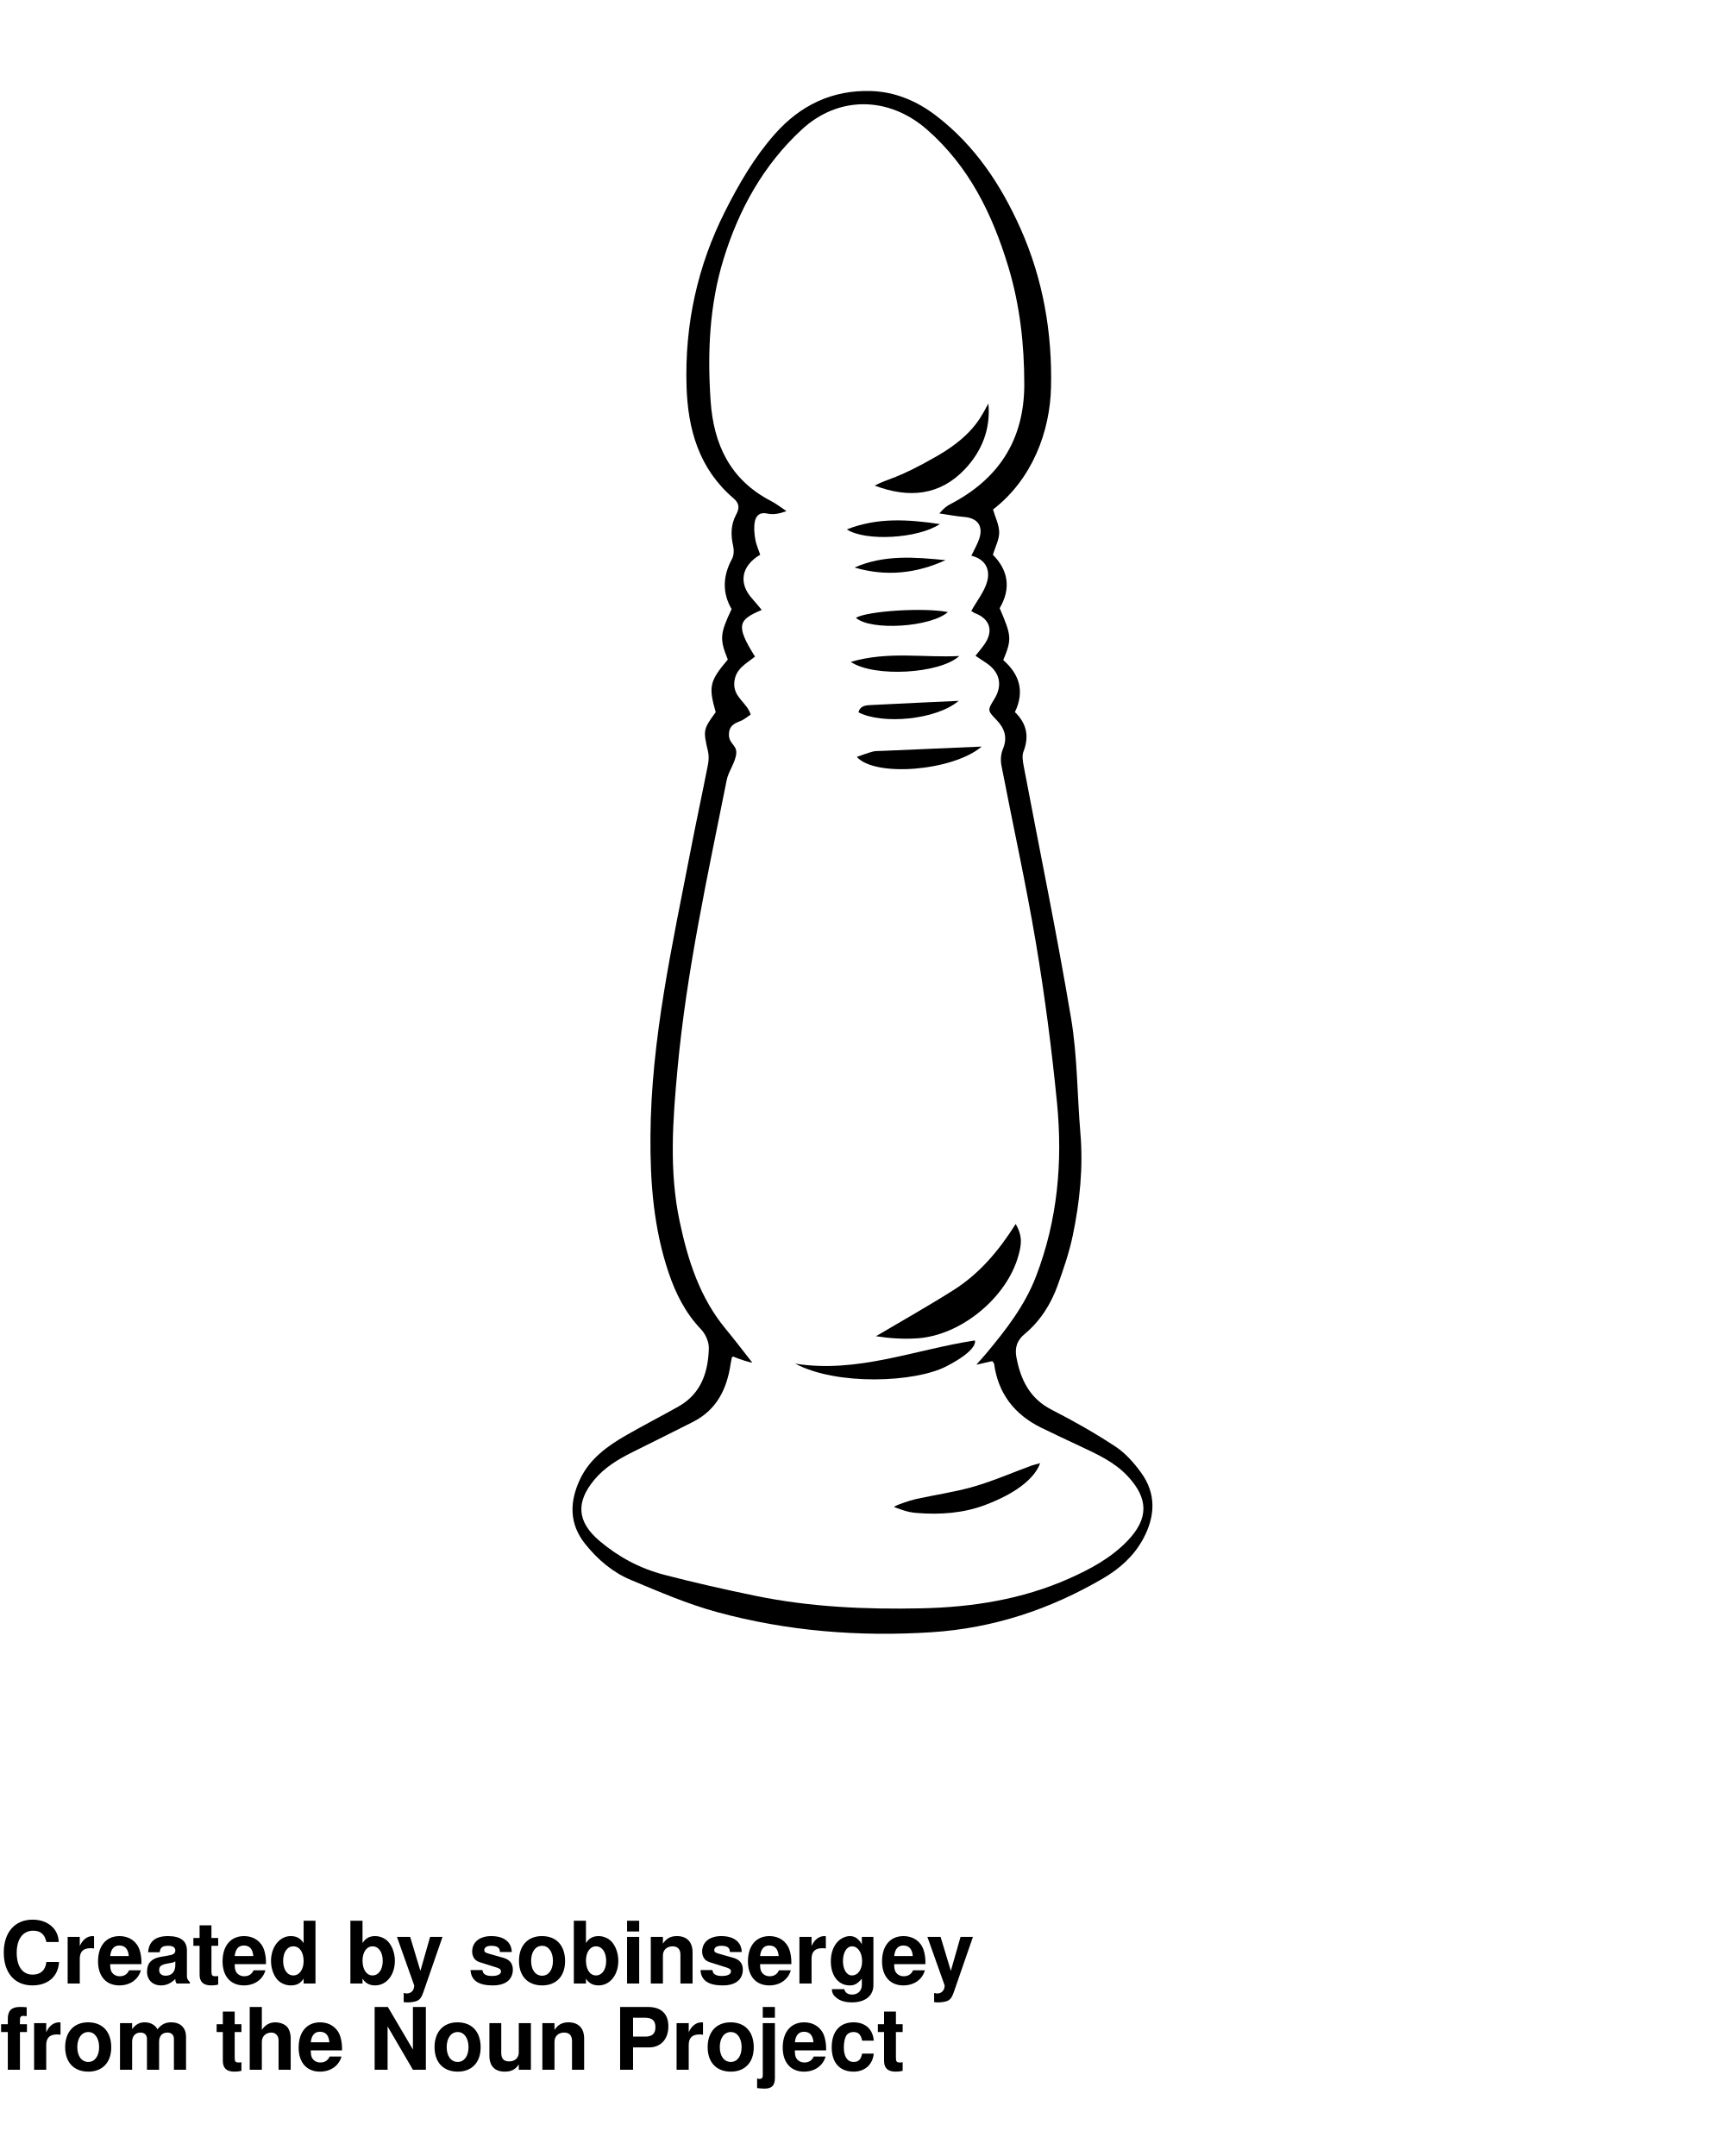
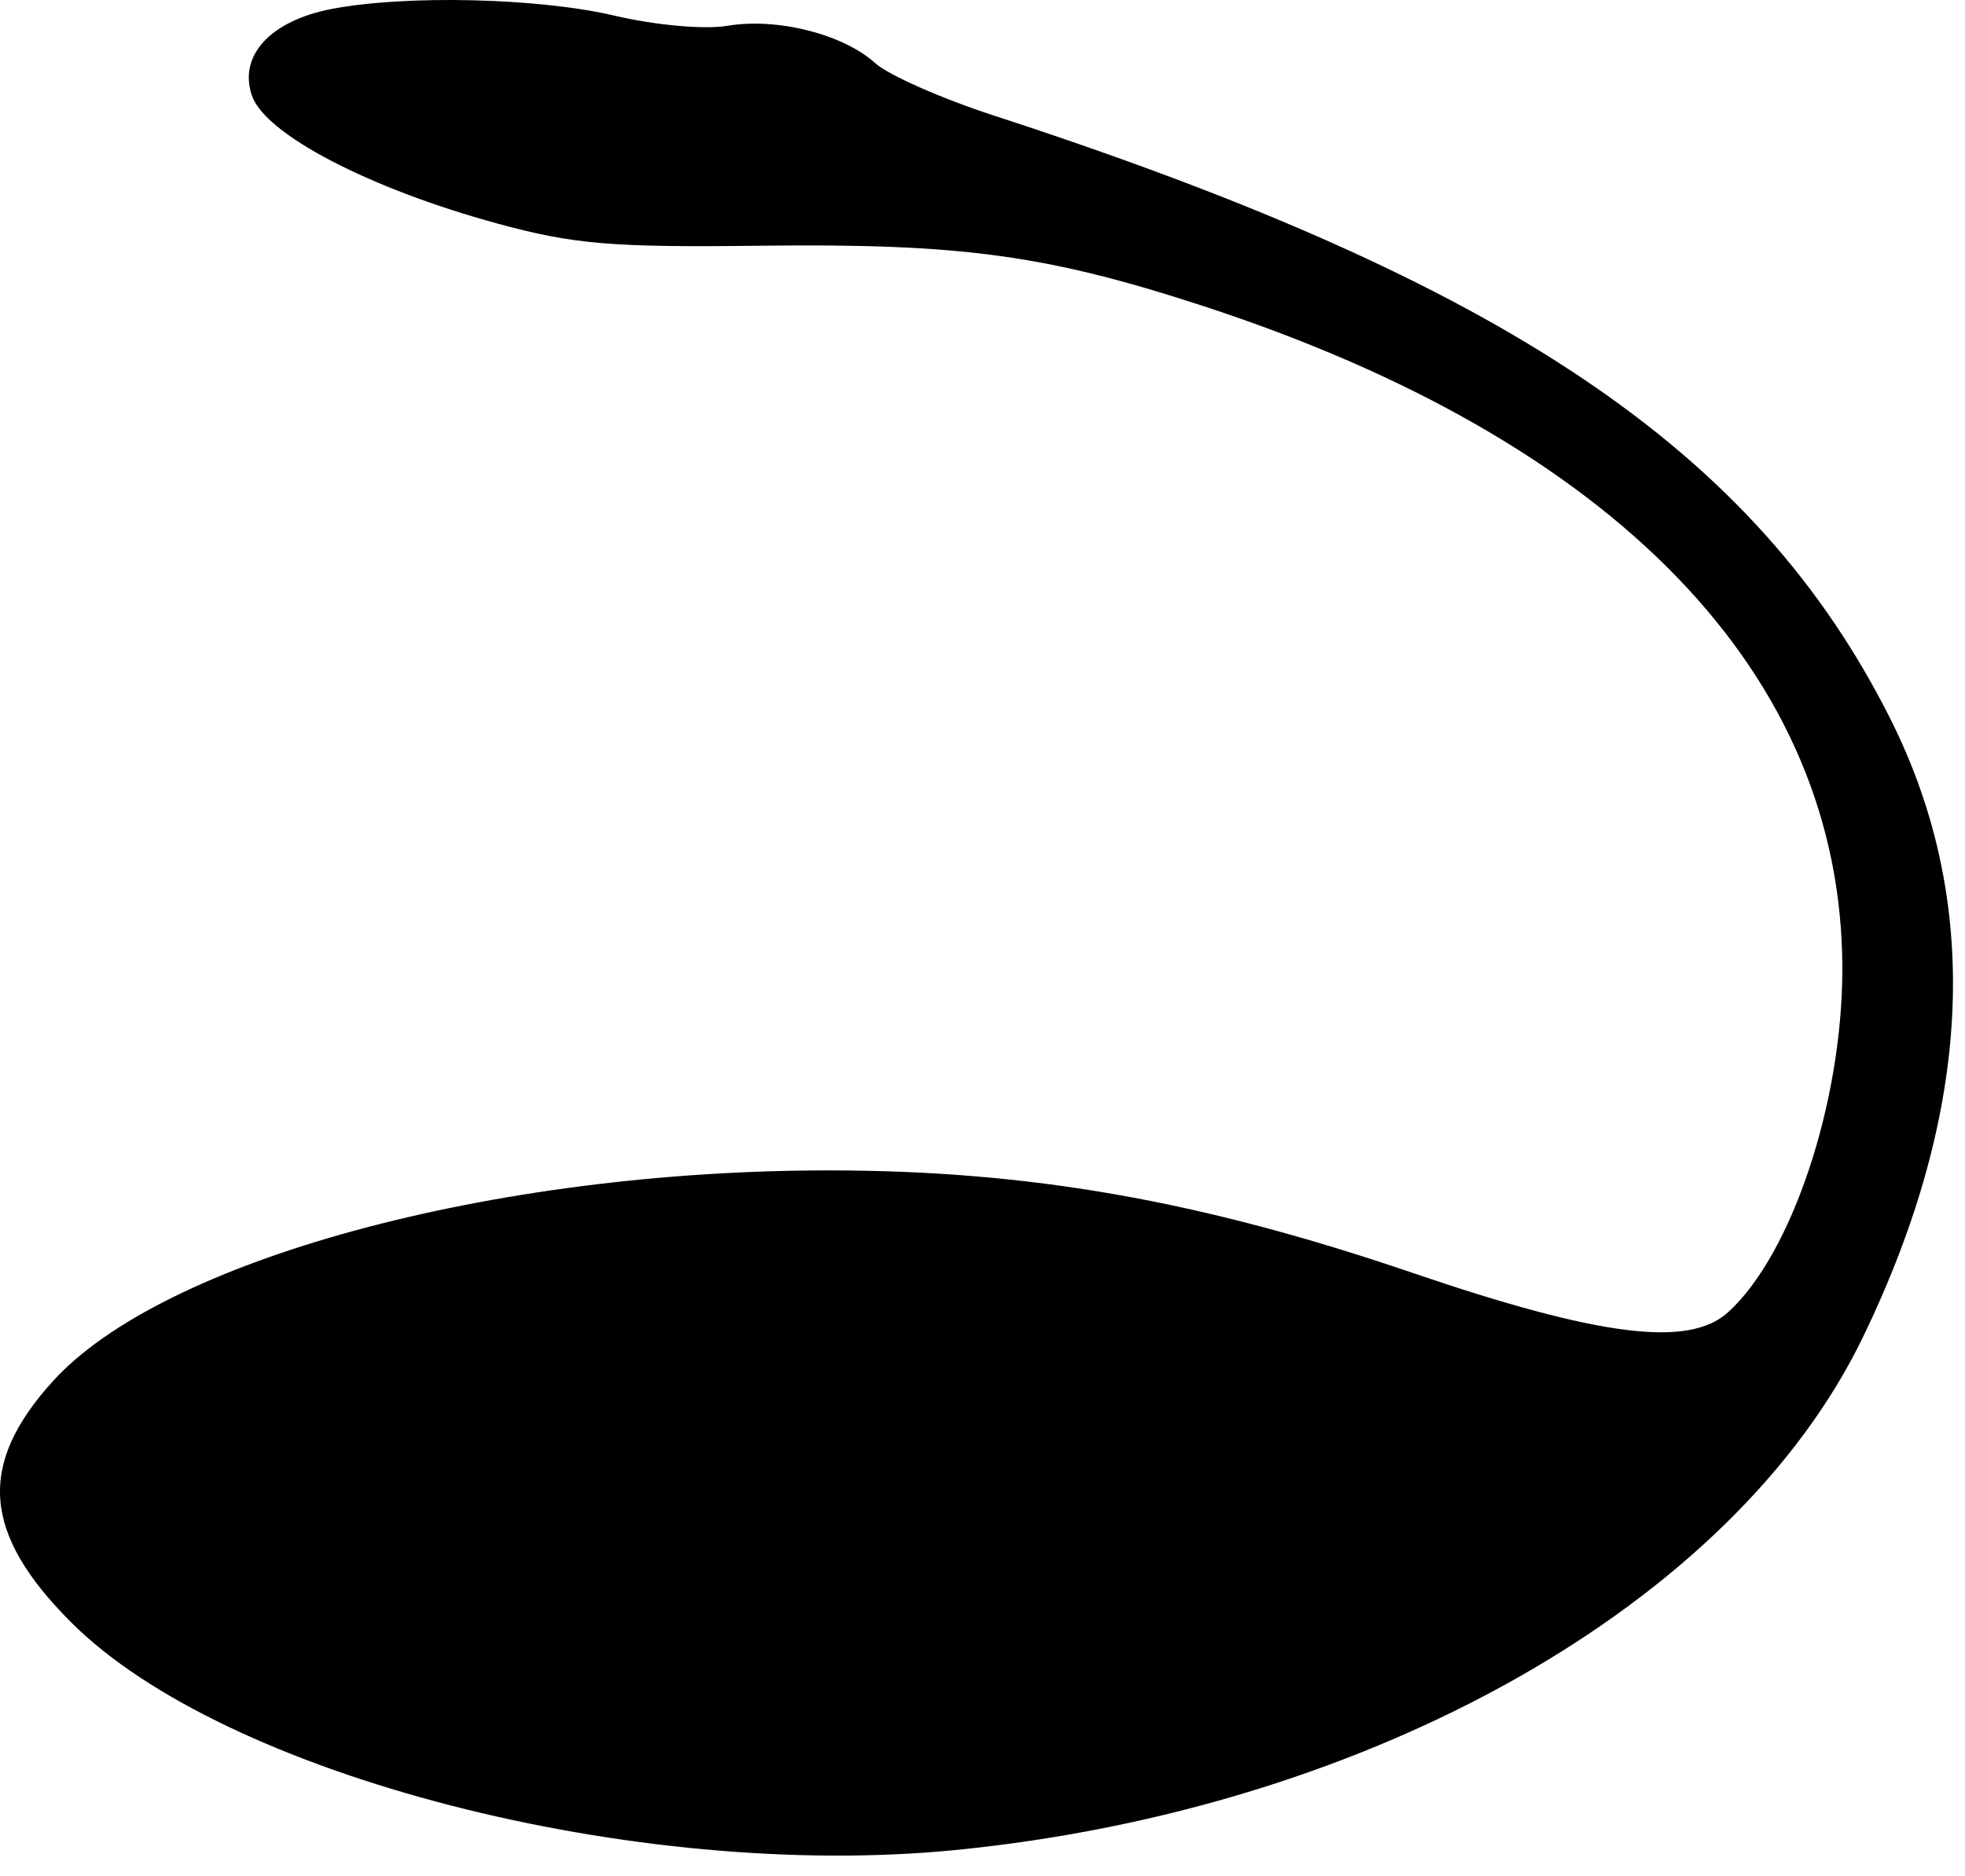
- <svg xmlns="http://www.w3.org/2000/svg" version="1.1" x="0px" y="0px" viewBox="0 0 100 125" style="enable-background:new 0 0 100 100;" xml:space="preserve">
-   <path d="M41.491,41.291c-0.428-1.489-0.356-1.802,0.701-3.052c-0.48-1.188-0.461-1.482,0.22-2.925  c-0.549-0.94-0.515-1.919,0.024-2.911c0.112-0.206,0.119-0.518,0.064-0.757c-0.145-0.634-0.136-1.23,0.177-1.815  c0.181-0.337,0.214-0.625-0.147-0.933c-2-1.708-2.657-3.986-2.731-6.516c-0.105-3.572,0.628-6.951,2.24-10.143  c0.806-1.595,1.694-3.129,2.887-4.475c1.485-1.676,3.334-2.555,5.569-2.486c1.395,0.043,2.656,0.575,3.77,1.428  c2.252,1.725,3.762,4.003,4.902,6.561c1.303,2.926,1.834,6.018,1.762,9.186c-0.058,2.559-1.08,5.327-3.363,7.088  c0.128,0.441,0.353,0.882,0.358,1.324c0.004,0.415-0.224,0.833-0.365,1.298c0.891,0.9,1.066,1.952,0.393,3.098  c0.694,1.615,0.708,1.796,0.207,3.01c0.938,0.817,1.254,1.815,0.676,3.014c0.685,0.663,0.838,1.41,0.497,2.29  c-0.096,0.249-0.036,0.58,0.017,0.861c0.92,4.868,1.924,9.722,2.743,14.606c0.367,2.184,0.352,4.43,0.539,6.646  c0.169,2.002-0.033,3.976-0.438,5.927c-0.204,0.982-0.534,1.944-0.873,2.892c-0.396,1.104-1.016,2.085-1.928,2.843  c-0.444,0.369-0.572,0.806-0.47,1.344c0.248,1.307,0.775,2.393,2.05,3.043c1.266,0.646,2.509,1.352,3.695,2.134  c0.577,0.38,1.071,0.942,1.483,1.509c0.895,1.233,0.822,2.55,0.114,3.851c-0.54,0.992-1.351,1.714-2.32,2.281  c-3.074,1.801-6.379,2.891-9.935,3.121c-4.205,0.271-8.377-0.059-12.446-1.169C39.857,93,38.21,92.285,36.569,91.6  c-1.05-0.438-1.915-1.178-2.636-2.073c-0.956-1.187-0.914-2.47-0.31-3.758c0.551-1.175,1.569-1.92,2.662-2.548  c1.003-0.576,2.034-1.104,3.043-1.672c1.314-0.739,1.725-1.986,1.764-3.375c0.01-0.369-0.192-0.832-0.452-1.103  c-0.91-0.95-1.477-2.084-1.885-3.299c-0.86-2.56-1.066-5.198-1.048-7.895c0.037-5.627,1.267-11.071,2.324-16.545  c0.321-1.66,0.679-3.313,1.005-4.973c0.049-0.252,0.069-0.532,0.011-0.778C40.758,42.342,40.759,42.287,41.491,41.291z   M43.768,38.067c-0.552,0.443-1.175,0.73-1.203,1.569c-0.027,0.808,0.745,1.104,0.952,1.793c-0.178,0.121-0.335,0.248-0.51,0.34  c-0.176,0.093-0.671,0.176-0.74,0.673c-0.094,0.68,0.454,0.707,0.415,1.229c-0.039,0.53-0.448,1.022-0.555,1.559  c-1.109,5.552-2.327,11.085-2.851,16.739c-0.274,2.964-0.498,5.915,0.127,8.86c0.478,2.254,1.169,4.416,2.675,6.231  c0.524,0.632,1.019,1.288,1.527,1.933c-0.019,0.041-0.765-0.193-1.115-0.348c-0.033,0.037-0.065,0.056-0.071,0.081  c-0.026,0.116-0.047,0.232-0.064,0.349c-0.214,1.455-0.807,2.667-2.183,3.364c-1.162,0.589-2.33,1.167-3.496,1.748  c-0.828,0.413-1.615,0.879-2.22,1.605c-1.092,1.309-1.002,2.441,0.292,3.541c1.103,0.938,2.362,1.607,3.754,1.969  c1.748,0.455,3.513,0.853,5.283,1.218c3.185,0.658,6.419,0.798,9.658,0.726c2.928-0.065,5.795-0.514,8.5-1.711  c1.253-0.555,2.456-1.197,3.421-2.204c1.226-1.277,1.227-2.439,0.012-3.743c-0.77-0.827-1.774-1.276-2.767-1.745  c-0.751-0.354-1.505-0.701-2.249-1.068c-1.544-0.762-2.493-1.969-2.73-3.7c-0.007-0.051-0.064-0.095-0.11-0.16  c-0.234,0.053-0.477,0.108-0.921,0.209c0.286-0.325,0.438-0.49,0.581-0.662c1.142-1.369,2.228-2.764,2.88-4.461  c1.253-3.261,1.552-6.642,1.215-10.071c-0.304-3.096-0.706-6.188-1.221-9.255c-0.579-3.448-1.34-6.866-2.001-10.301  c-0.057-0.298-0.034-0.656,0.082-0.932c0.283-0.674,0.115-1.202-0.363-1.698c-0.537-0.557-0.531-0.564-0.125-1.224  c0.487-0.793,0.317-1.554-0.463-2.076c-0.187-0.125-0.374-0.25-0.634-0.423c0.208-0.266,0.377-0.46,0.523-0.671  c0.534-0.774,0.321-1.46-0.545-1.797c-0.099-0.039-0.186-0.111-0.221-0.132c0.337-0.604,0.763-1.124,0.922-1.717  c0.181-0.673-0.091-1.286-0.918-1.484c0.174-0.37,0.357-0.676,0.464-1.007c0.233-0.726-0.116-1.18-0.876-1.241  c-0.483-0.039-0.962-0.135-1.443-0.205c0.235-0.285,0.481-0.468,0.63-0.534c2.741-1.424,4.29-3.657,4.293-6.94  c0.002-2.321-0.256-4.621-0.934-6.854c-0.918-3.025-2.268-5.793-4.704-7.925c-2.205-1.929-5.11-1.987-7.255-0.009  c-2.232,2.058-3.661,4.647-4.545,7.529c-0.82,2.674-0.934,5.425-0.747,8.197c0.17,2.53,1.131,4.585,3.488,5.808  c0.32,0.166,0.609,0.395,0.912,0.595c-0.424,0.157-0.782,0.218-1.108,0.142c-0.438-0.102-0.655,0.12-0.724,0.449  c-0.07,0.33-0.035,0.696,0.021,1.036c0.051,0.313,0.191,0.611,0.287,0.901c-1.101,0.644-1.267,1.651-0.477,2.532  c0.19,0.212,0.368,0.434,0.566,0.669C42.815,35.929,42.616,36.239,43.768,38.067z" />
-   <path d="M58.879,70.965c0.44,0.738,0.309,1.283,0.164,1.816c-0.659,2.432-3.313,4.633-5.839,4.81  c-0.792,0.056-1.59,0.009-2.423-0.12c1.502-0.89,3.027-1.744,4.501-2.679C56.756,73.859,57.885,72.546,58.879,70.965z" />
-   <path d="M57.298,23.399c0.139,1.463-0.376,2.762-1.367,3.807c-1.442,1.522-3.23,1.702-5.223,0.948  c0.785-0.427,1.243-0.347,3.624-1.719C56.584,25.139,56.958,23.948,57.298,23.399z" />
-   <path d="M46.097,79.06c3.596,0.579,6.954-0.818,10.417-1.344c0.028,0.054,0.141,0.583-1.673,1.511S48.511,80.346,46.097,79.06z" />
-   <path d="M53.085,86.915c1.124-0.25,2.272-0.409,3.375-0.728c1.127-0.326,2.21-0.8,3.314-1.207c0.106-0.039,0.218-0.064,0.522-0.15  c-0.119,0.35-0.632,1.468-3.201,2.432c-1.245,0.467-2.58,0.568-3.978,0.454c-0.579-0.047-0.945-0.229-1.285-0.341  C51.828,87.299,52.76,86.987,53.085,86.915z" />
-   <path d="M56.908,43.285c-1.636,1.399-6.15,1.802-7.239,0.6c0.336-0.115,0.624-0.23,0.922-0.309c0.168-0.045,0.352-0.033,0.529-0.041  C53.026,43.452,54.932,43.37,56.908,43.285z" />
-   <path d="M55.614,38.034c-1.125,1.031-4.933,1.256-6.294,0.341C51.486,37.738,53.565,38.145,55.614,38.034z" />
-   <path d="M55.574,40.634c-1.282,1.097-4.419,1.39-5.808,0.663c0.11-0.408,0.459-0.406,0.767-0.422  C52.213,40.787,53.894,40.713,55.574,40.634z" />
-   <path d="M54.485,30.384c-1.279,0.854-4.342,1.01-5.391,0.309C50.857,30.001,52.6,30.106,54.485,30.384z" />
-   <path d="M54.815,32.476c-1.707,0.781-3.463,0.962-5.275,0.428C51.242,32.152,53.027,32.299,54.815,32.476z" />
-   <path d="M49.617,35.82c0.672-0.401,3.965-0.607,5.334-0.333C53.948,36.367,50.481,36.584,49.617,35.82z" />
-   <text x="0" y="115" fill="#000000" font-size="5px" font-weight="bold" font-family="'Helvetica Neue', Helvetica, Arial-Unicode, Arial, Sans-serif">Created by sobinsergey</text>
-   <text x="0" y="120" fill="#000000" font-size="5px" font-weight="bold" font-family="'Helvetica Neue', Helvetica, Arial-Unicode, Arial, Sans-serif">from the Noun Project</text>
+ <svg xmlns="http://www.w3.org/2000/svg" width="88" height="84" viewBox="0 0 88 84" fill="none">
+   <path fill-rule="evenodd" clip-rule="evenodd" d="M14.844 0.403C12.104 0.933 10.669 2.495 11.282 4.282C11.876 6.015 16.522 8.439 22.257 10.007C25.672 10.941 27.391 11.087 34.007 11.006C43.022 10.895 46.851 11.414 53.836 13.691C72.379 19.735 82.507 30.231 82.507 43.403C82.507 49.388 80.236 56.2 77.38 58.782C75.626 60.367 71.636 59.866 63.252 57.007C53.769 53.772 46.09 52.424 37.129 52.42C22.04 52.414 7.274 56.431 2.35 61.88C-1.024 65.616 -0.784 68.692 3.194 72.669C10.048 79.524 28.457 84.266 42.757 82.862C61.375 81.033 77.644 71.844 83.428 59.891C88.357 49.705 88.772 40.392 84.661 32.203C78.623 20.175 67.413 12.63 44.507 5.175C42.17 4.414 39.783 3.36 39.203 2.834C37.771 1.533 34.802 0.78 32.585 1.155C31.548 1.33 29.346 1.132 27.506 0.698C24.13 -0.097 18.152 -0.237 14.844 0.403Z" fill="black" />
</svg>
